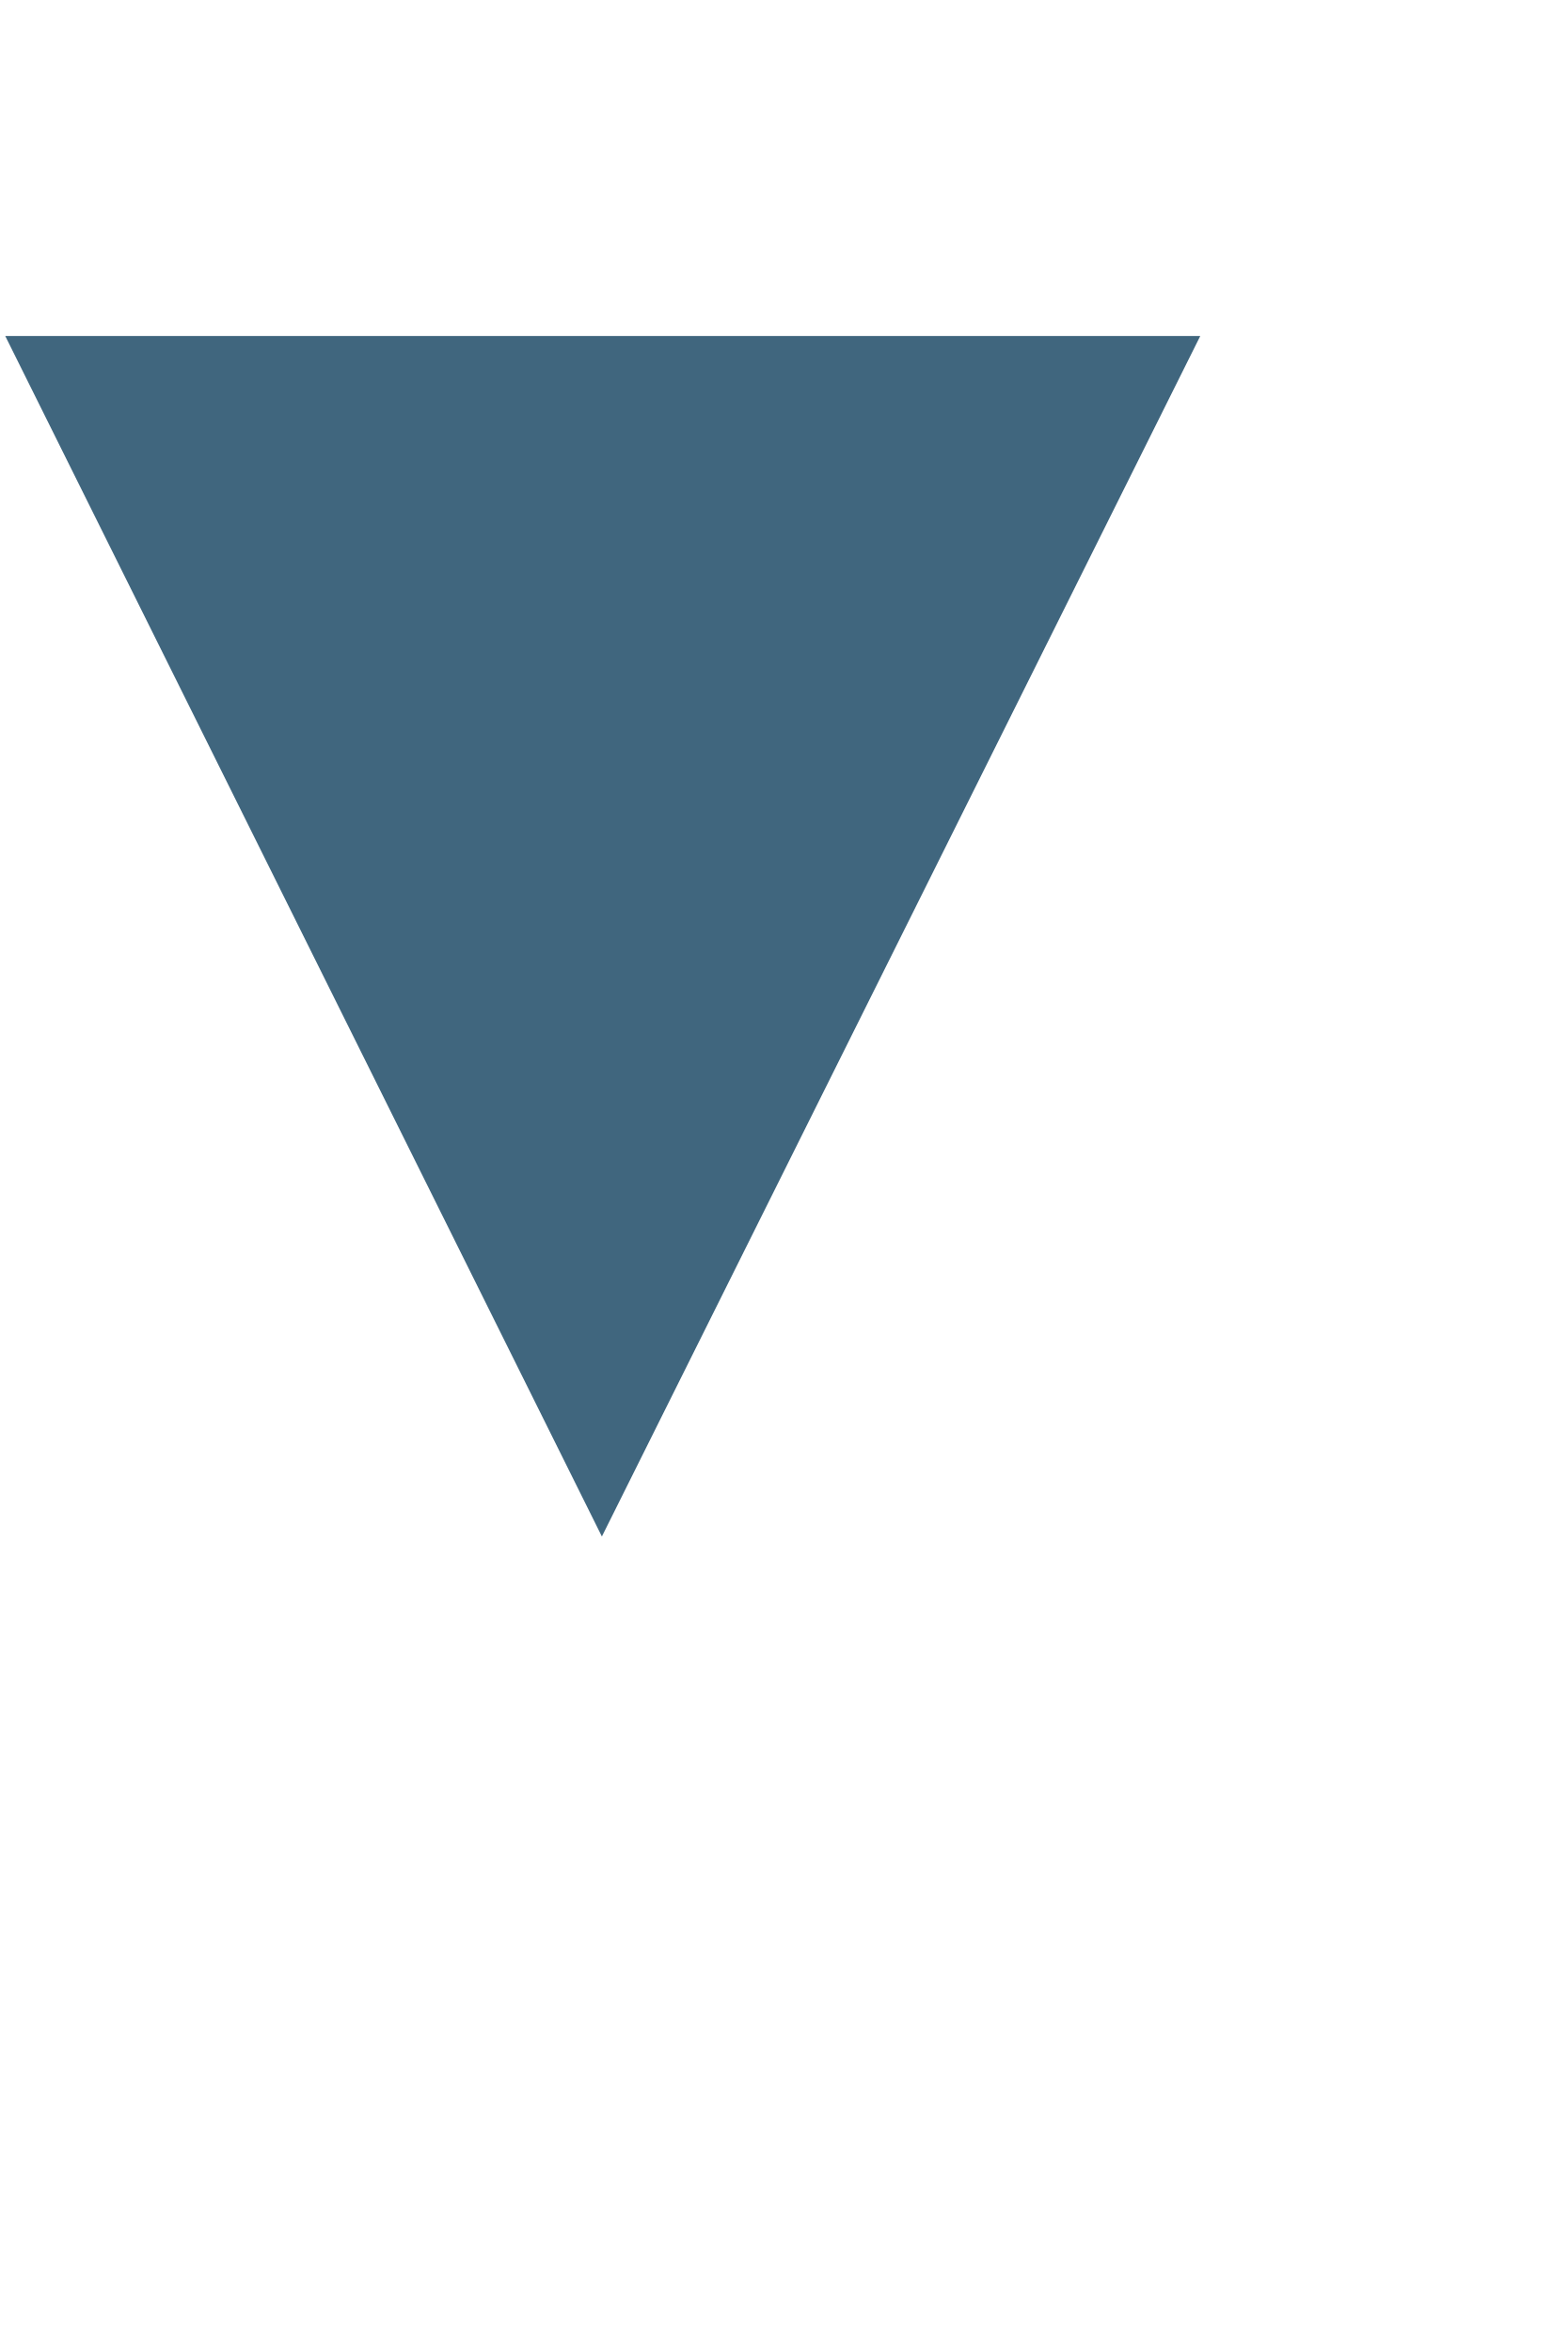
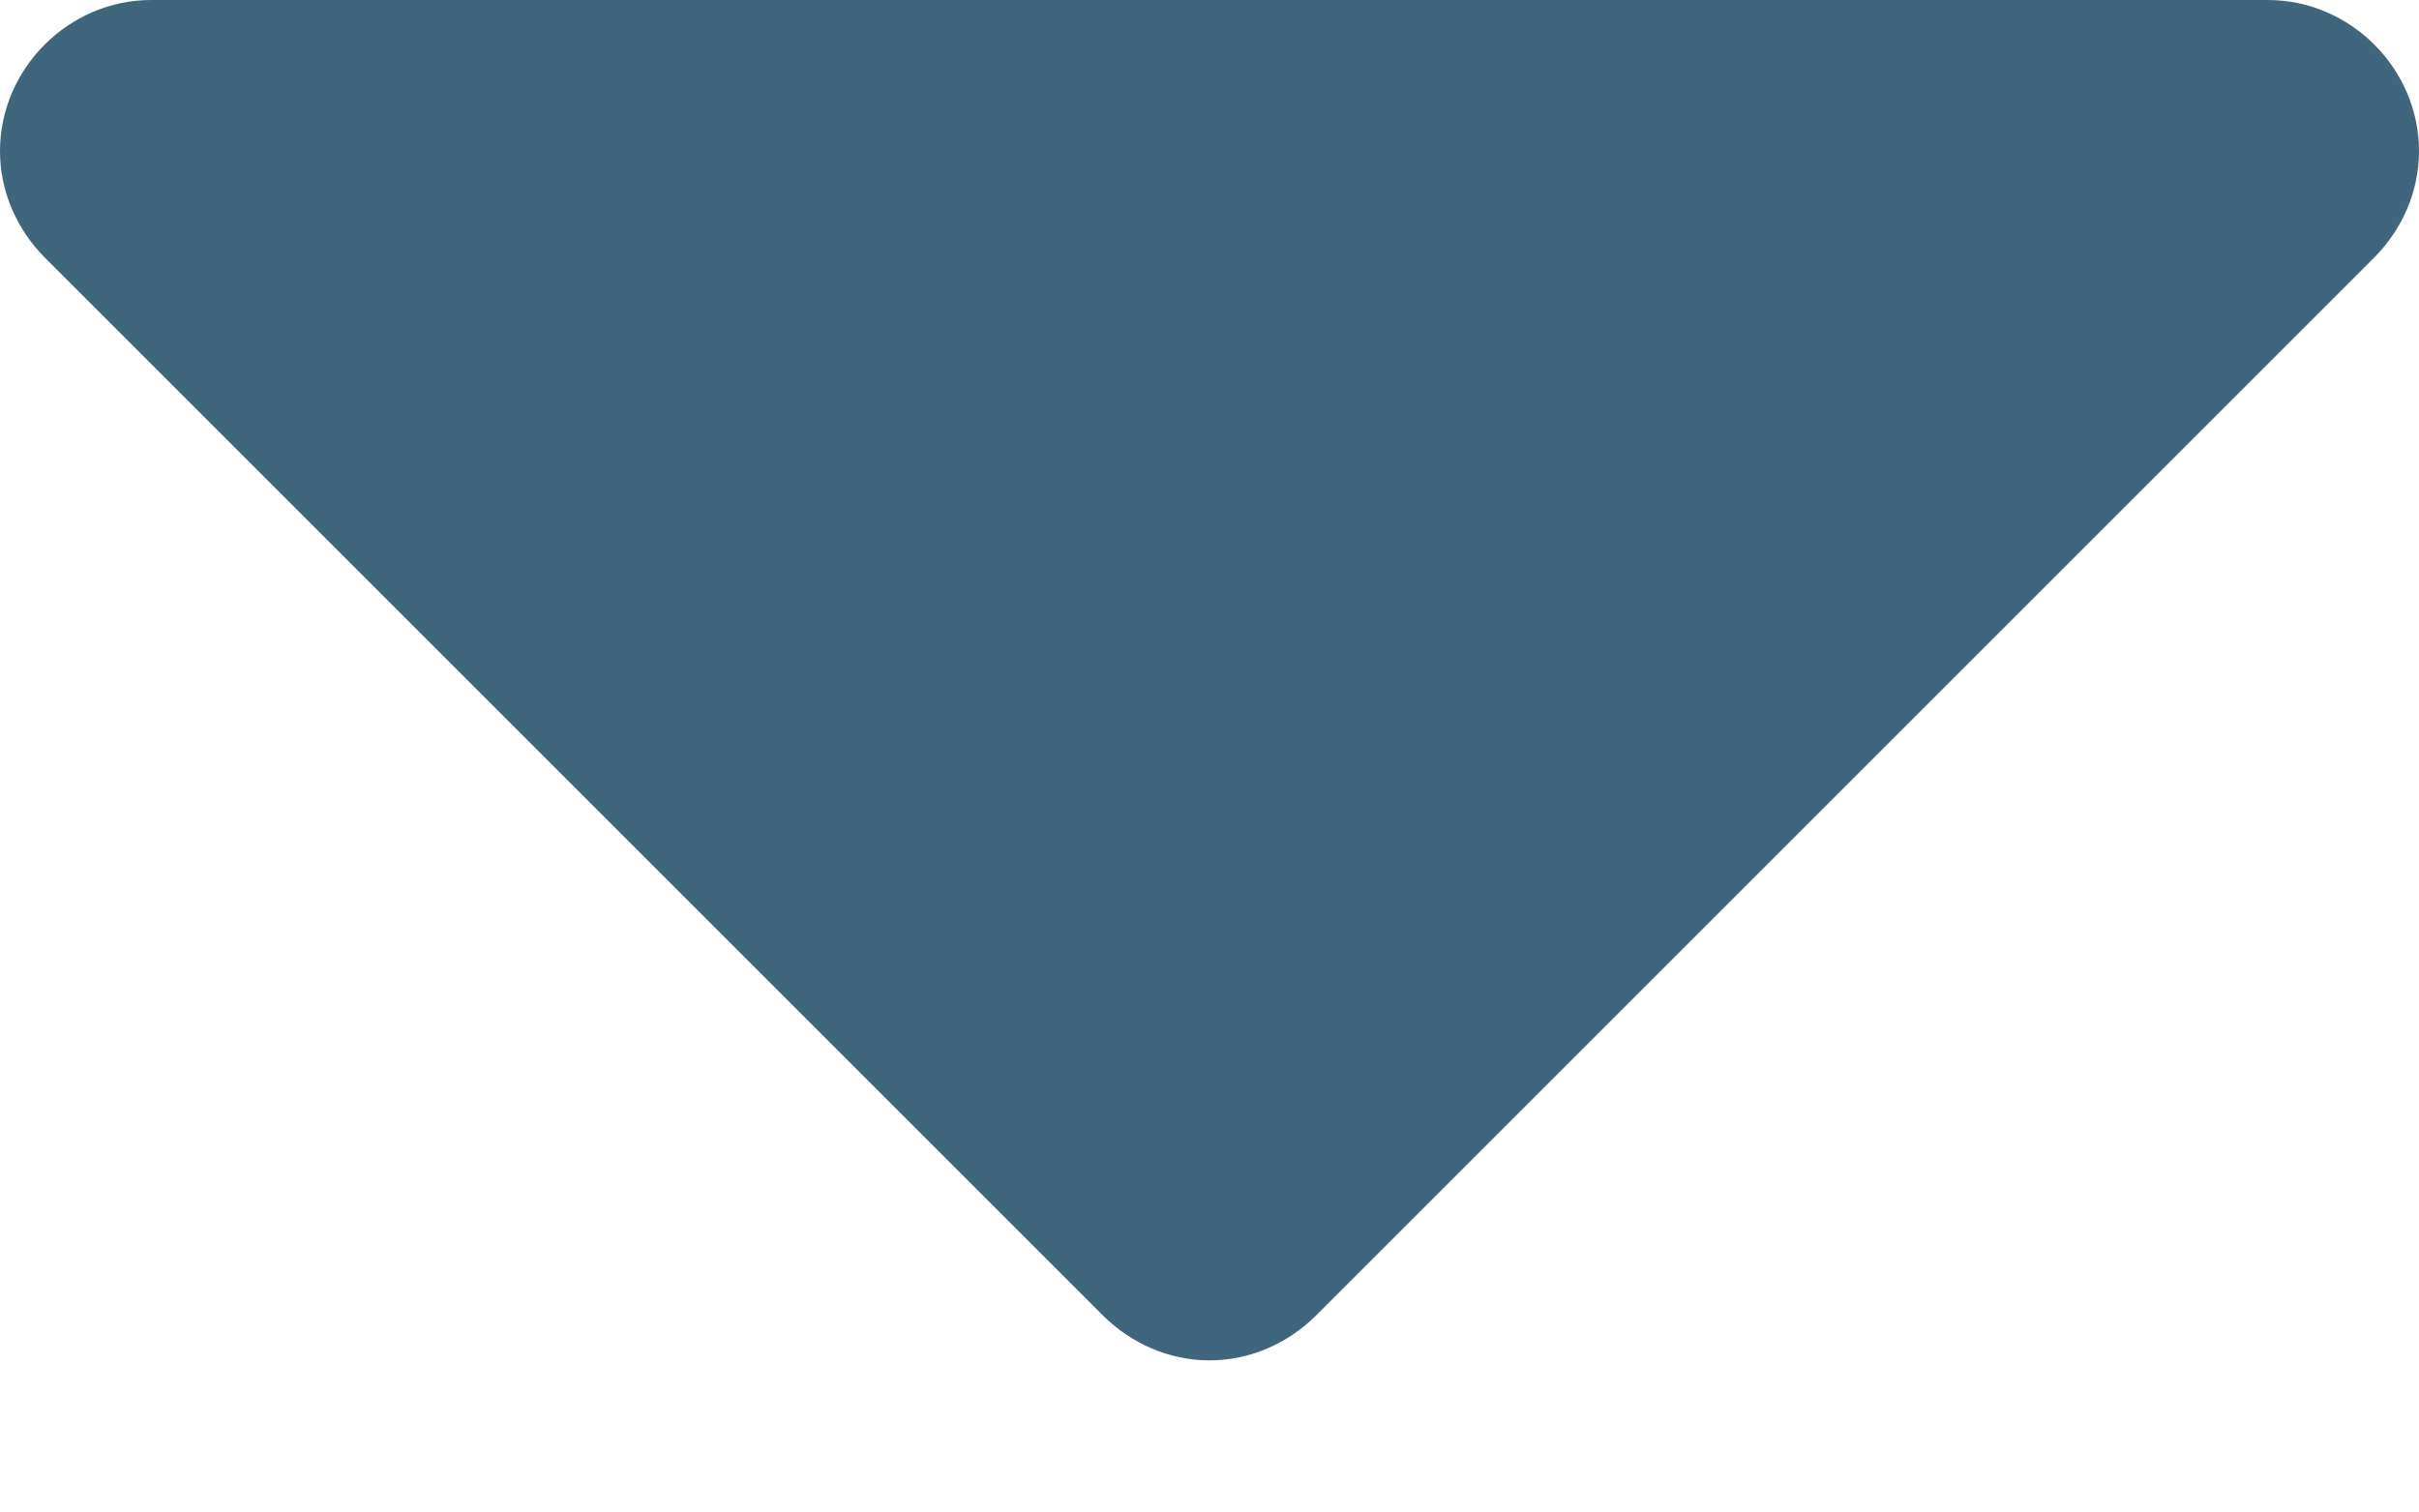
- <svg xmlns="http://www.w3.org/2000/svg" width="14px" height="21px" viewBox="0 0 14 21" version="1.1">
+ <svg xmlns="http://www.w3.org/2000/svg" width="8px" height="5px" viewBox="0 0 8 5" version="1.1">
  <defs />
-   <g id="Symbols" stroke="none" stroke-width="1" fill="none" fill-rule="evenodd" font-size="14" font-family="FontAwesome" line-spacing="21" font-weight="normal">
-     <g id="Chevron-down" fill="#40667E">
-       <text id="">
-         <tspan x="0" y="12"> ▼</tspan>
-       </text>
+   <g id="Symbols" stroke="none" stroke-width="1" fill="none" fill-rule="evenodd">
+     <g id="Chevron-down" transform="translate(-3, -9)" fill="#40667E">
+       <path d="M11,9.5 C11,9.227 10.773,9 10.5,9 L3.5,9 C3.227,9 3,9.227 3,9.5 C3,9.633 3.055,9.758 3.148,9.852 L6.648,13.352 C6.742,13.445 6.867,13.5 7,13.5 C7.133,13.5 7.258,13.445 7.352,13.352 L10.852,9.852 C10.945,9.758 11,9.633 11,9.5 Z" id="" />
    </g>
  </g>
</svg>
